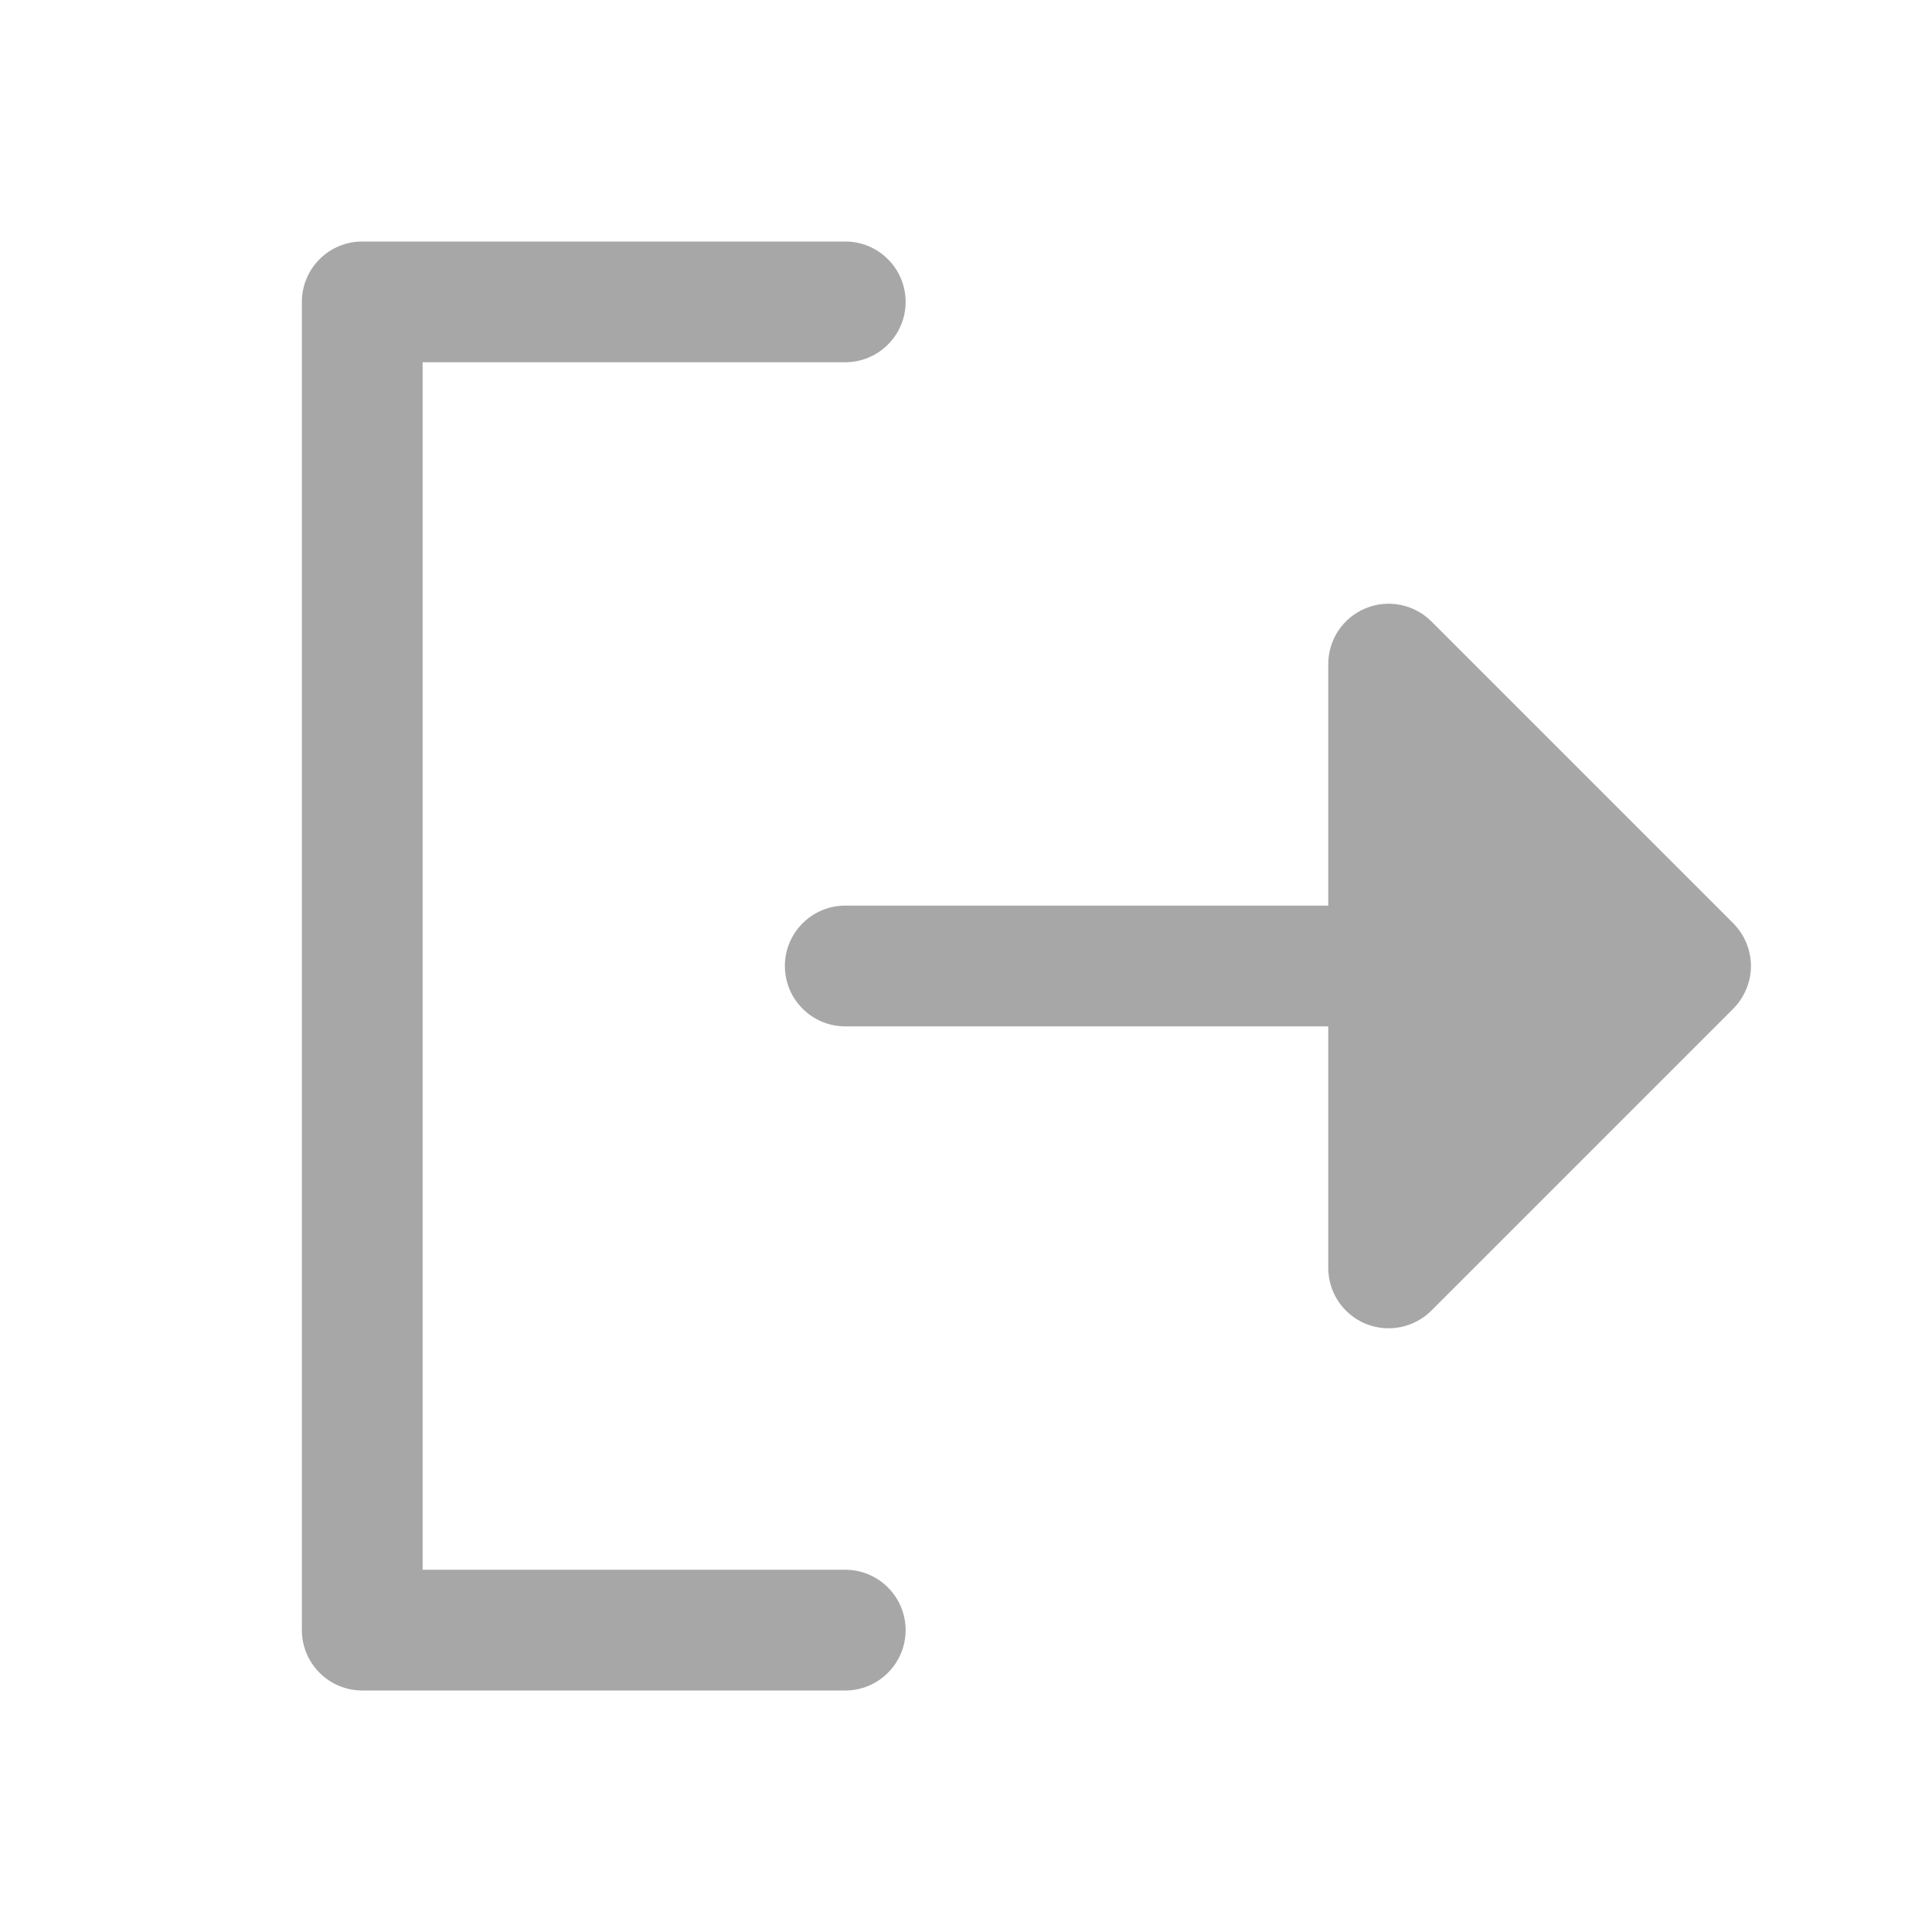
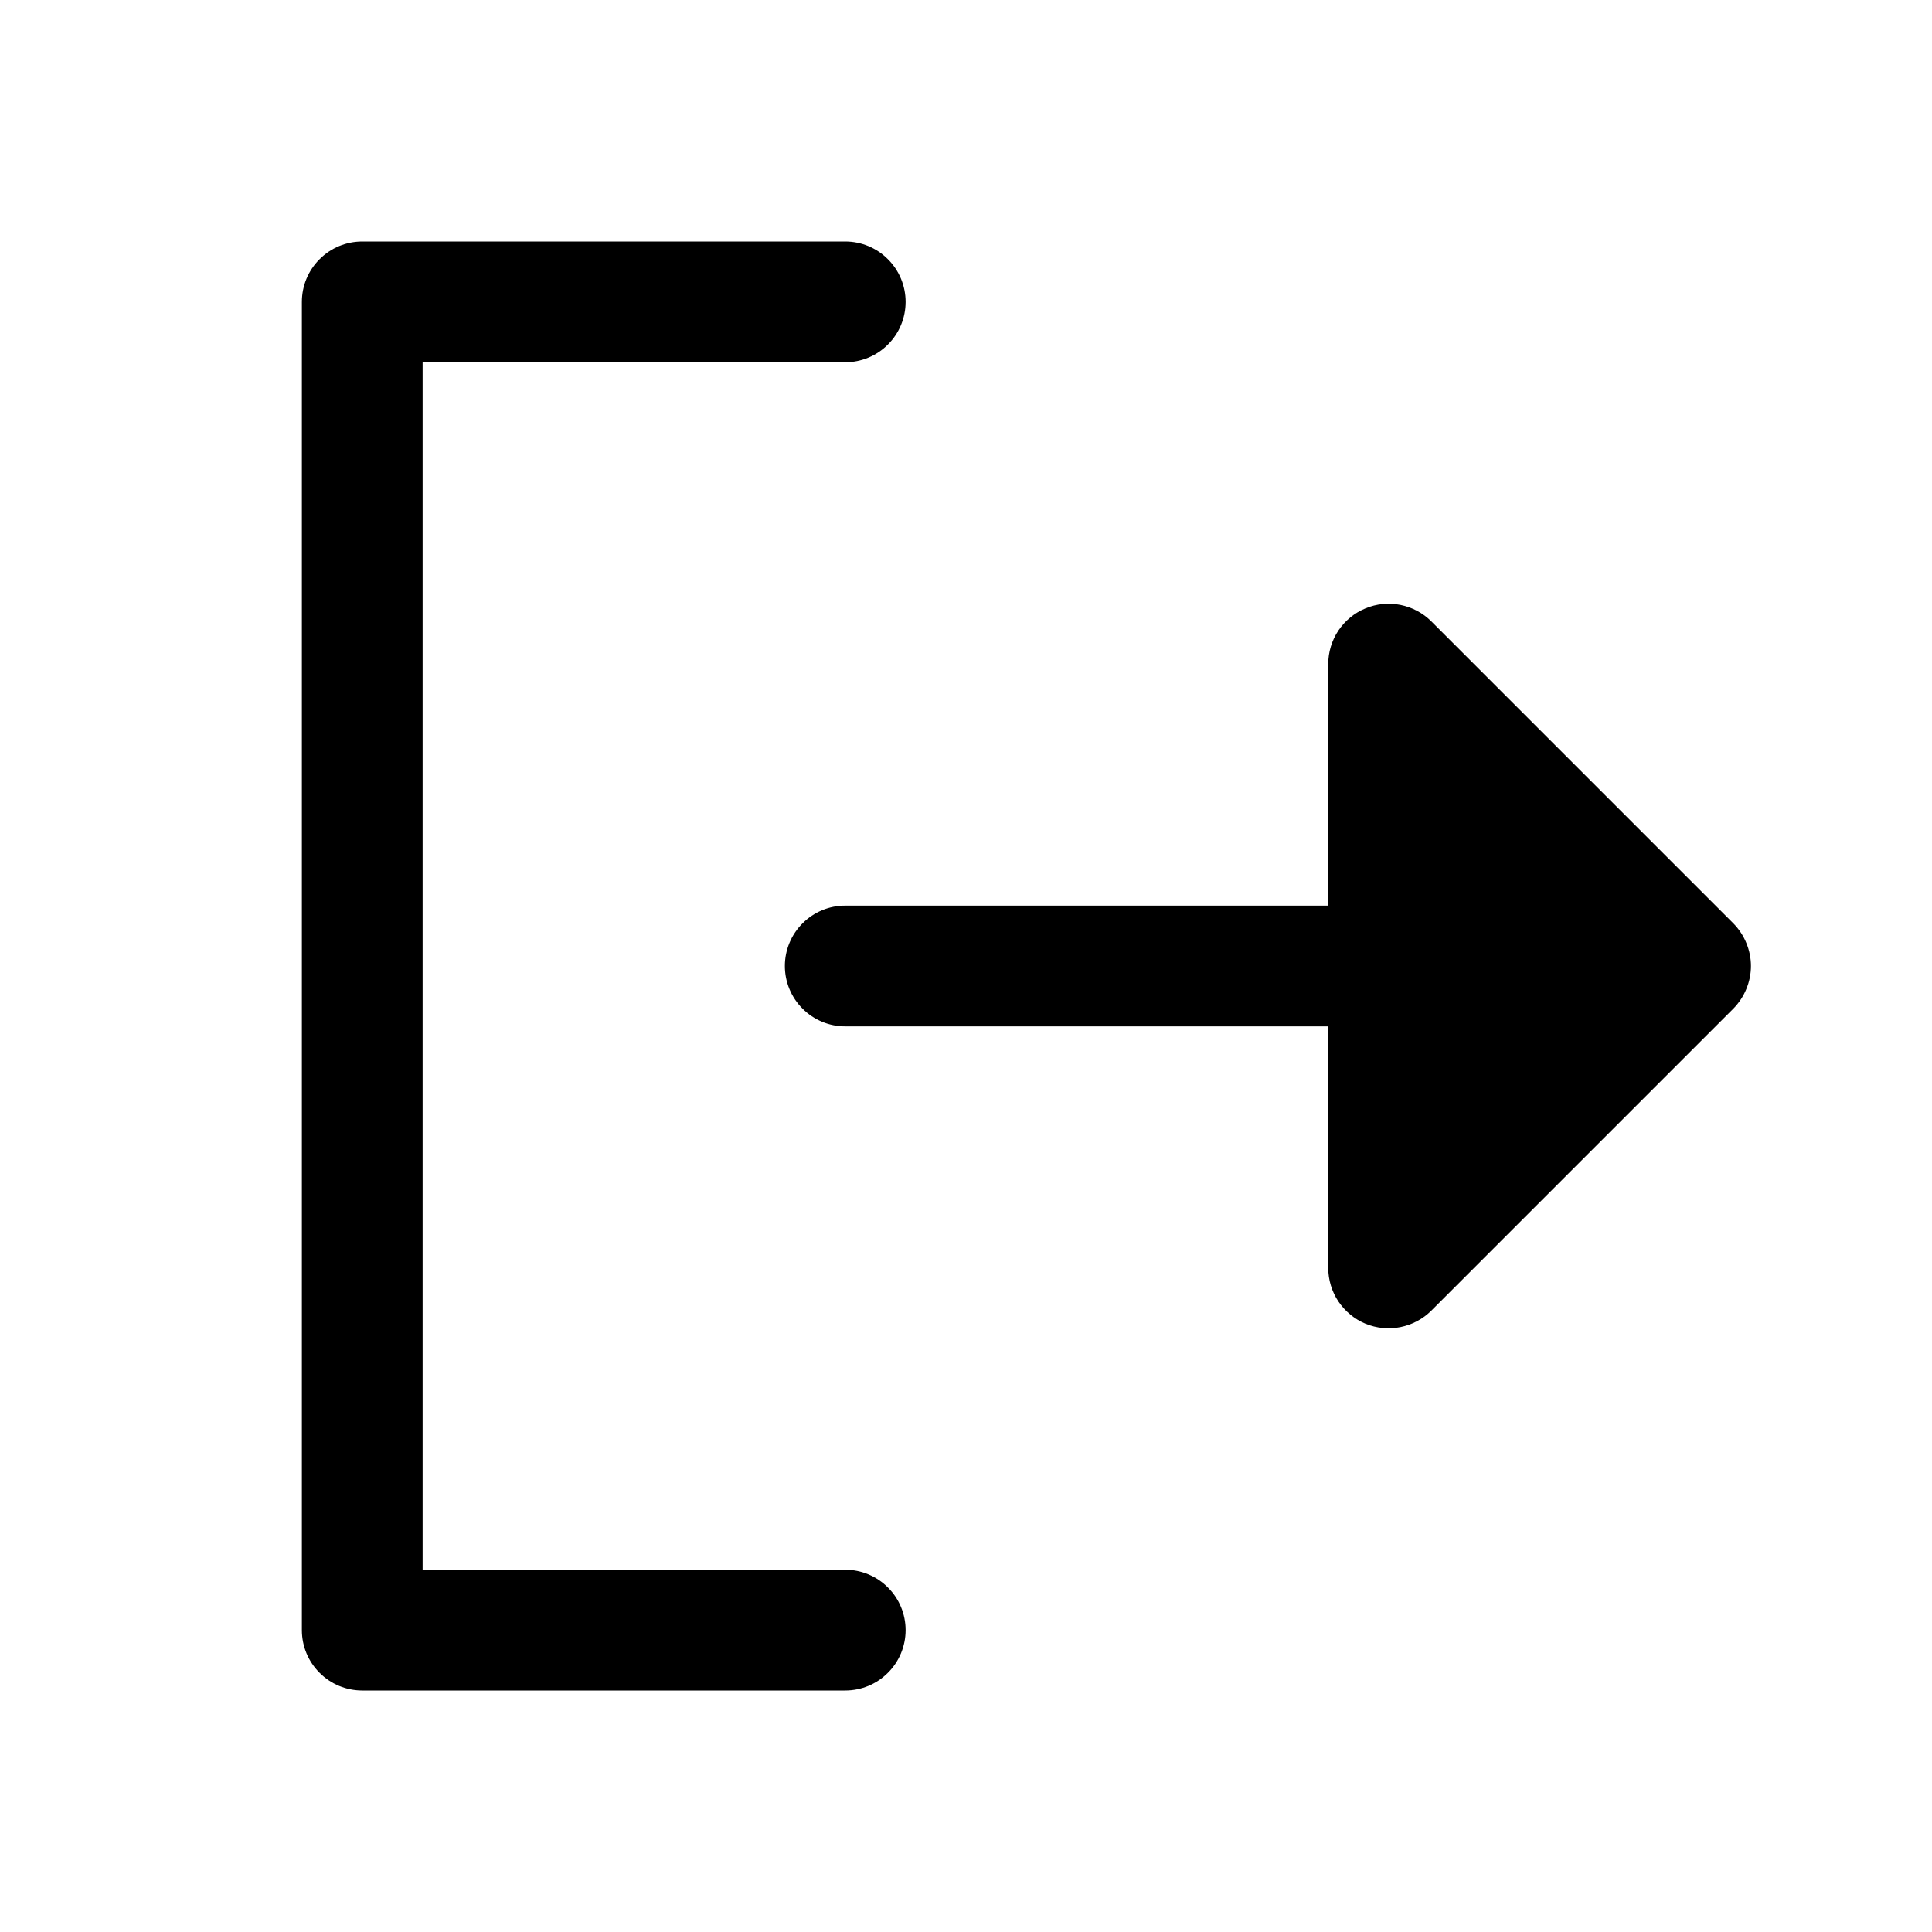
<svg xmlns="http://www.w3.org/2000/svg" width="24" height="24" viewBox="0 0 24 24" fill="none">
-   <path d="M11.25 20.25C11.25 20.449 11.171 20.64 11.03 20.78C10.89 20.921 10.699 21 10.5 21H4.5C4.301 21 4.11 20.921 3.97 20.78C3.829 20.64 3.75 20.449 3.75 20.25V3.75C3.75 3.551 3.829 3.36 3.97 3.22C4.11 3.079 4.301 3 4.5 3H10.5C10.699 3 10.89 3.079 11.03 3.22C11.171 3.36 11.25 3.551 11.25 3.75C11.25 3.949 11.171 4.14 11.03 4.28C10.89 4.421 10.699 4.5 10.5 4.5H5.25V19.5H10.5C10.699 19.5 10.89 19.579 11.03 19.72C11.171 19.86 11.25 20.051 11.25 20.25ZM21.531 11.469L17.781 7.719C17.676 7.614 17.542 7.543 17.396 7.514C17.251 7.485 17.1 7.5 16.963 7.557C16.826 7.613 16.709 7.71 16.626 7.833C16.544 7.956 16.5 8.102 16.5 8.25V11.25H10.5C10.301 11.25 10.11 11.329 9.97 11.47C9.829 11.61 9.75 11.801 9.75 12C9.75 12.199 9.829 12.39 9.97 12.53C10.11 12.671 10.301 12.75 10.5 12.75H16.5V15.75C16.5 15.898 16.544 16.044 16.626 16.167C16.709 16.29 16.826 16.387 16.963 16.444C17.1 16.5 17.251 16.515 17.396 16.486C17.542 16.457 17.676 16.386 17.781 16.281L21.531 12.531C21.6 12.461 21.656 12.378 21.693 12.287C21.731 12.196 21.751 12.099 21.751 12C21.751 11.901 21.731 11.804 21.693 11.713C21.656 11.622 21.6 11.539 21.531 11.469Z" fill="#A7A7A7" />
+   <path d="M11.25 20.25C11.25 20.449 11.171 20.64 11.03 20.78C10.89 20.921 10.699 21 10.5 21H4.5C4.301 21 4.11 20.921 3.97 20.78C3.829 20.64 3.75 20.449 3.75 20.25V3.75C3.75 3.551 3.829 3.36 3.97 3.22C4.11 3.079 4.301 3 4.5 3H10.5C10.699 3 10.89 3.079 11.03 3.22C11.171 3.36 11.25 3.551 11.25 3.75C11.25 3.949 11.171 4.14 11.03 4.28C10.89 4.421 10.699 4.5 10.5 4.5H5.25V19.5H10.5C10.699 19.5 10.89 19.579 11.03 19.72C11.171 19.86 11.25 20.051 11.25 20.25ZM21.531 11.469L17.781 7.719C17.676 7.614 17.542 7.543 17.396 7.514C17.251 7.485 17.1 7.5 16.963 7.557C16.826 7.613 16.709 7.71 16.626 7.833C16.544 7.956 16.5 8.102 16.5 8.25V11.25H10.5C10.301 11.25 10.11 11.329 9.97 11.47C9.829 11.61 9.75 11.801 9.75 12C9.75 12.199 9.829 12.39 9.97 12.53C10.11 12.671 10.301 12.75 10.5 12.75H16.5V15.75C16.5 15.898 16.544 16.044 16.626 16.167C16.709 16.29 16.826 16.387 16.963 16.444C17.1 16.5 17.251 16.515 17.396 16.486C17.542 16.457 17.676 16.386 17.781 16.281L21.531 12.531C21.6 12.461 21.656 12.378 21.693 12.287C21.731 12.196 21.751 12.099 21.751 12C21.751 11.901 21.731 11.804 21.693 11.713C21.656 11.622 21.6 11.539 21.531 11.469Z" fill="currentColor" />
</svg>
